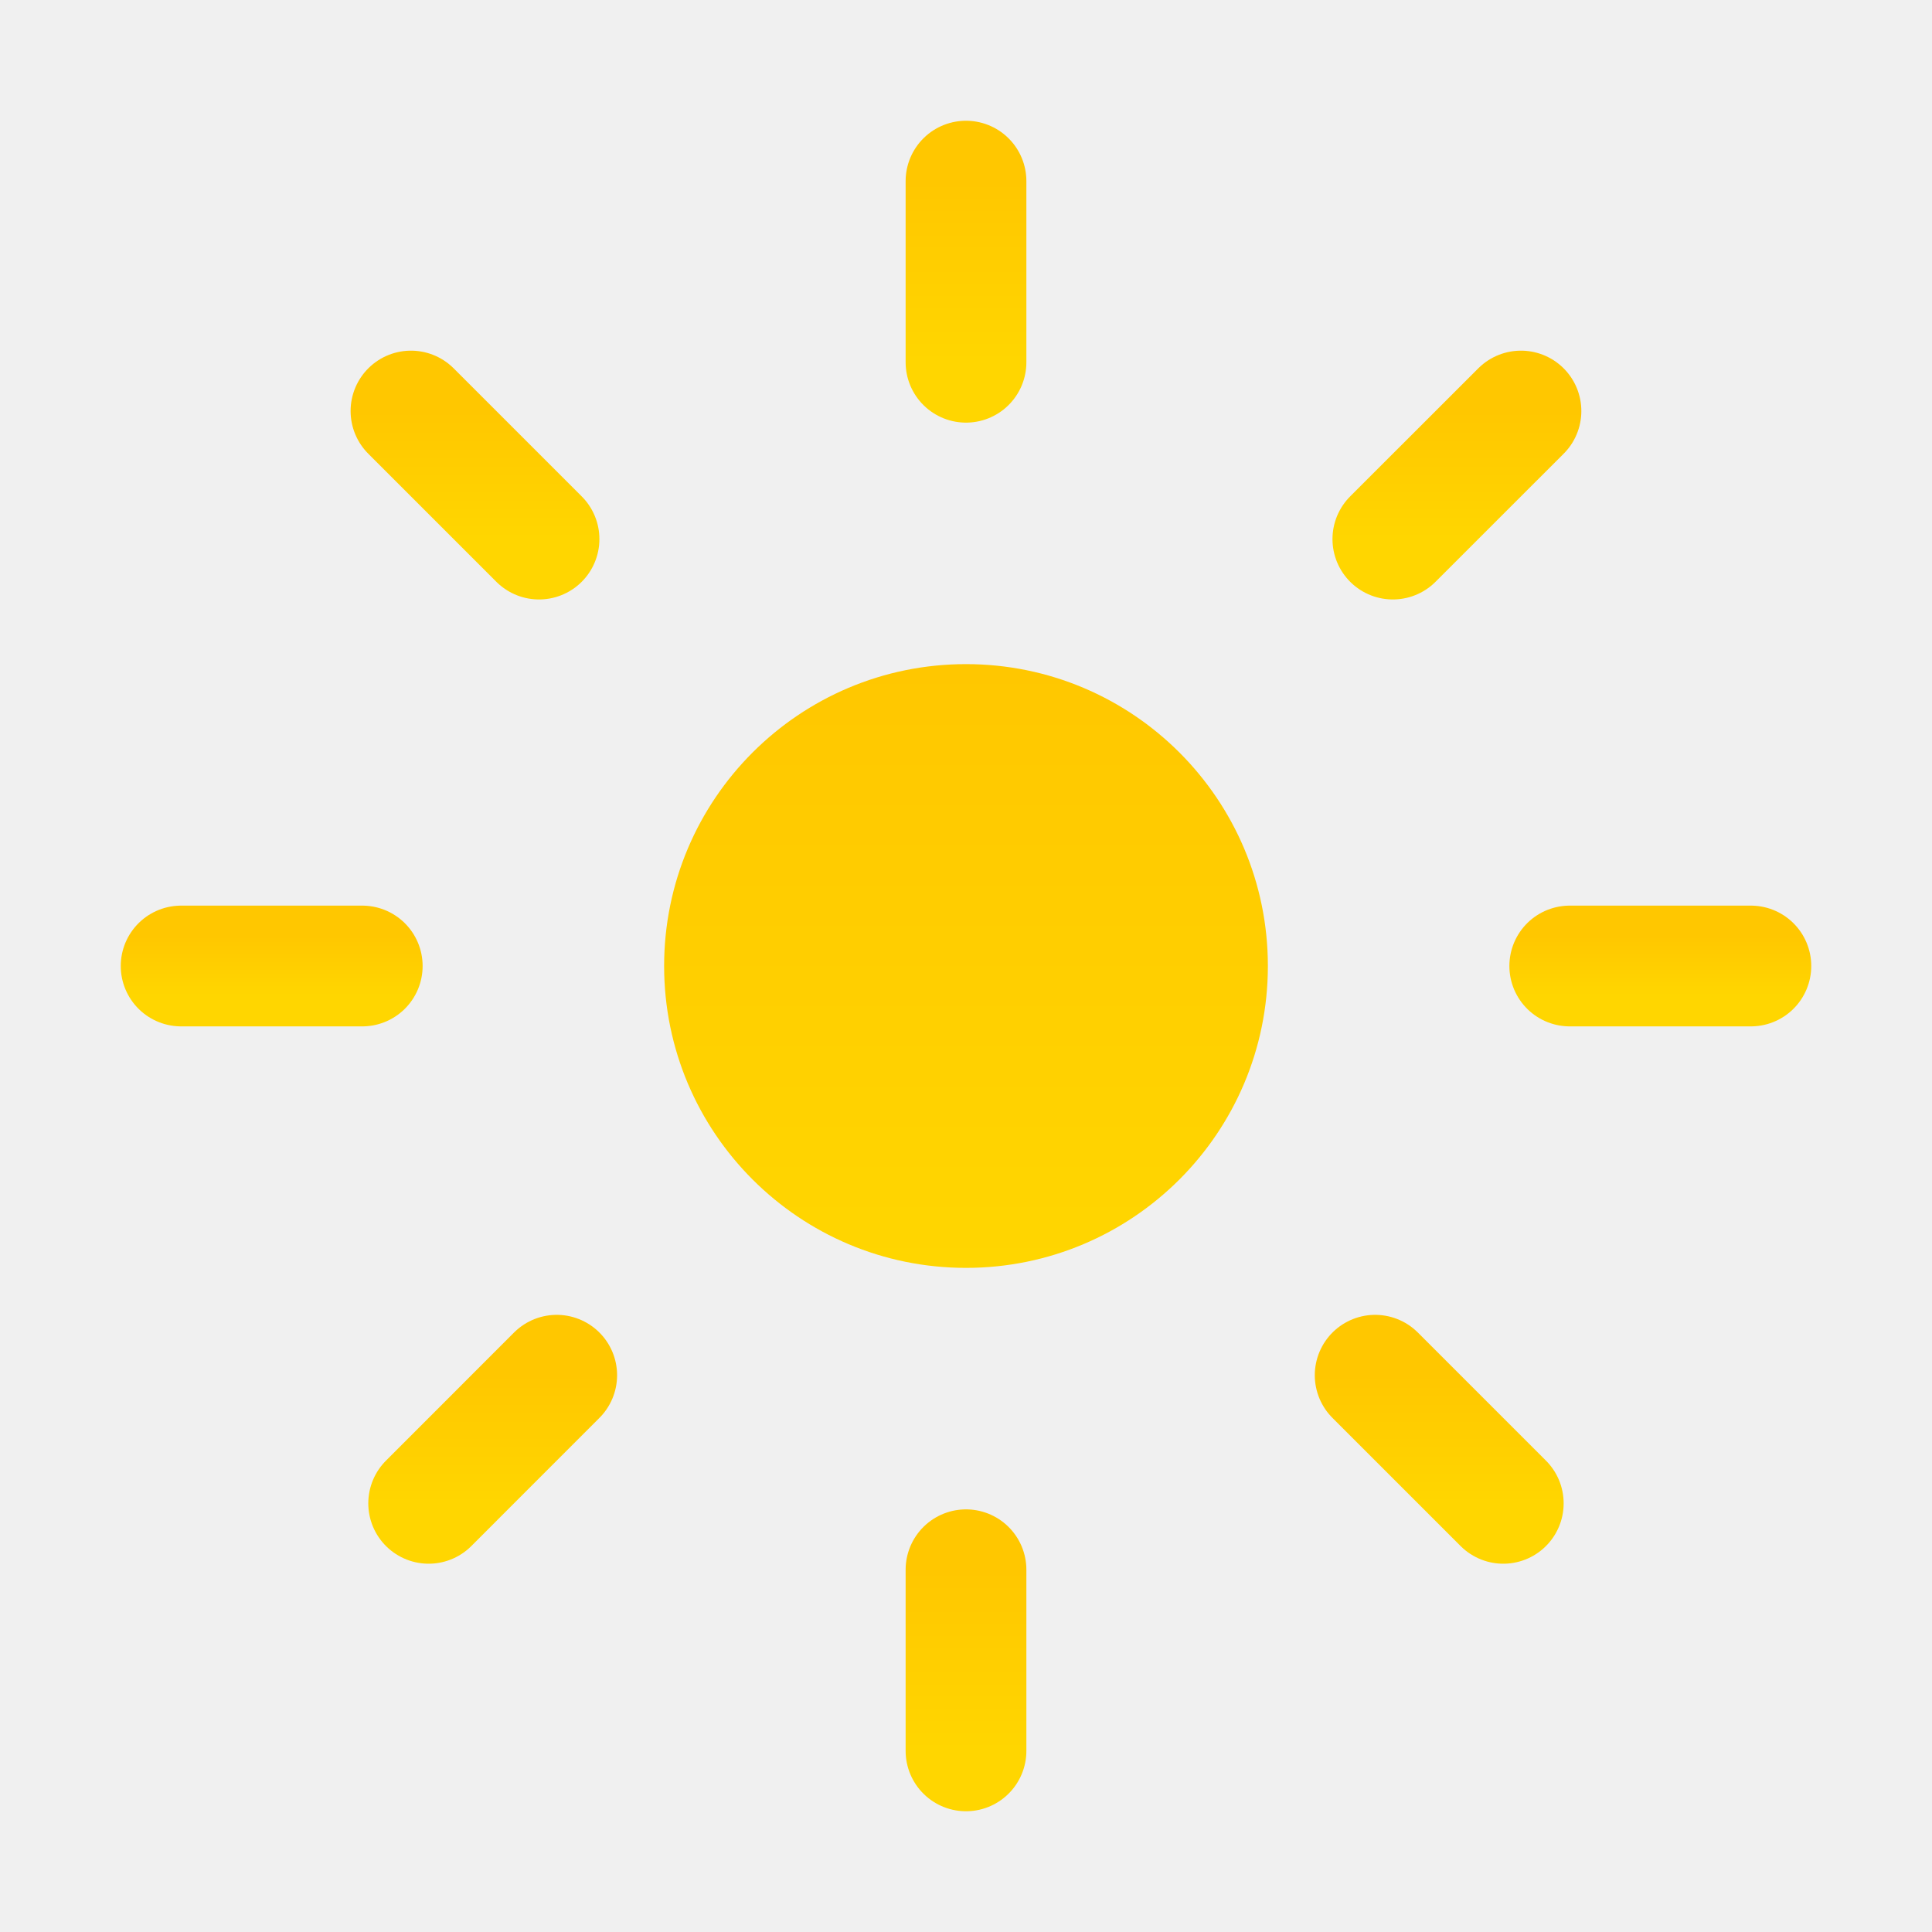
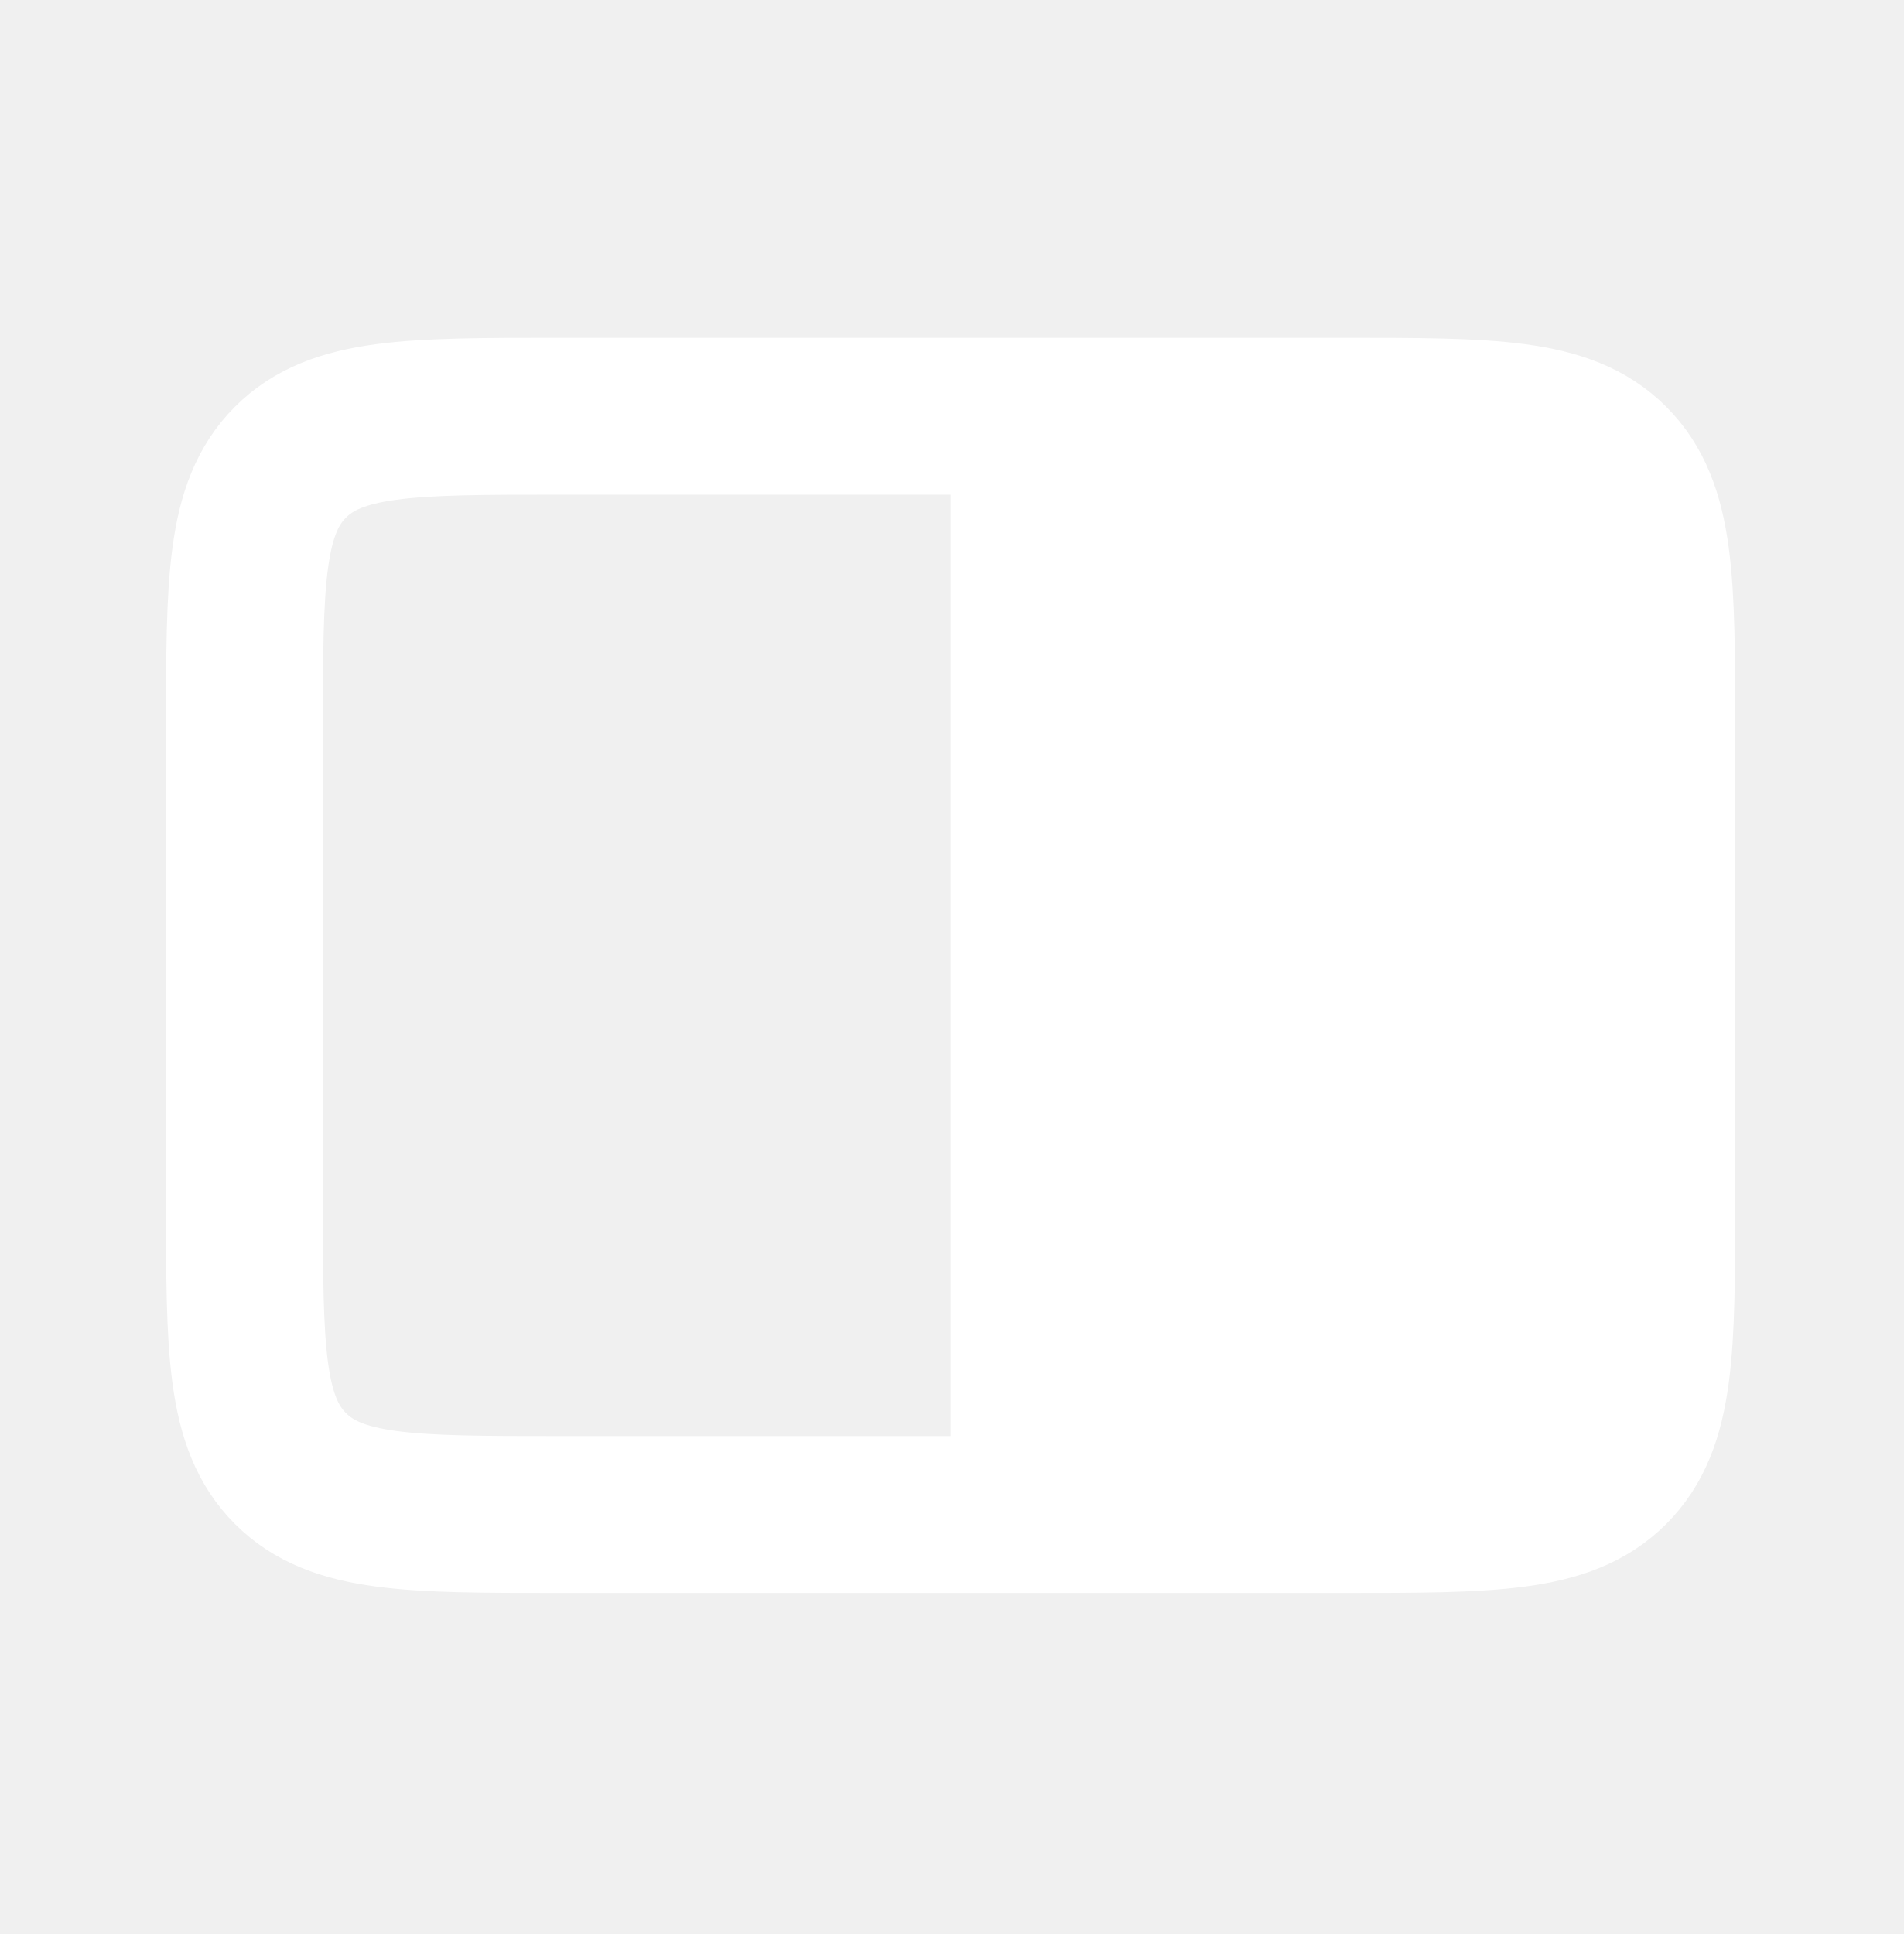
- <svg xmlns="http://www.w3.org/2000/svg" width="32" height="32" viewBox="0 0 32 32" fill="none">
-   <path d="M16 29V26" stroke="url(#paint0_linear_7_6403)" stroke-width="2" stroke-linecap="round" stroke-linejoin="round" />
-   <path d="M24.899 24.9L22.777 22.778" stroke="url(#paint1_linear_7_6403)" stroke-width="2" stroke-linecap="round" stroke-linejoin="round" />
-   <path d="M7.1 24.9L9.221 22.778" stroke="url(#paint2_linear_7_6403)" stroke-width="2" stroke-linecap="round" stroke-linejoin="round" />
-   <path d="M26 16H29" stroke="url(#paint3_linear_7_6403)" stroke-width="2" stroke-linecap="round" stroke-linejoin="round" />
-   <circle cx="16" cy="16" r="5" fill="url(#paint4_linear_7_6403)" />
-   <path d="M3 16H6" stroke="url(#paint5_linear_7_6403)" stroke-width="2" stroke-linecap="round" stroke-linejoin="round" />
-   <path d="M23.07 8.929L25.192 6.808" stroke="url(#paint6_linear_7_6403)" stroke-width="2" stroke-linecap="round" stroke-linejoin="round" />
-   <path d="M8.928 8.929L6.807 6.808" stroke="url(#paint7_linear_7_6403)" stroke-width="2" stroke-linecap="round" stroke-linejoin="round" />
-   <path d="M16 6V3" stroke="url(#paint8_linear_7_6403)" stroke-width="2" stroke-linecap="round" stroke-linejoin="round" />
+ <svg xmlns="http://www.w3.org/2000/svg" width="63" height="64" viewBox="0 0 63 64" fill="none">
+   <g clip-path="url(#clip0_35_15786)">
+     <path d="M54.818 39.734V24.158C54.818 19.263 54.818 16.816 53.297 15.295C51.776 13.774 49.328 13.774 44.43 13.774H18.477C13.58 13.774 11.131 13.774 9.611 15.295C8.09 16.816 8.09 19.263 8.09 24.158V39.734C8.09 44.629 8.09 47.077 9.611 48.597C11.131 50.118 13.579 50.118 18.474 50.118H44.434C49.329 50.118 51.776 50.118 53.297 48.597C54.818 47.077 54.818 44.629 54.818 39.734Z" stroke="white" stroke-width="5.192" />
+     <path d="M54.818 39.734V24.158C54.818 19.263 54.818 16.816 53.297 15.295C51.776 13.774 49.329 13.774 44.434 13.774H31.454V50.118H44.434C49.329 50.118 51.776 50.118 53.297 48.597C54.818 47.077 54.818 44.629 54.818 39.734Z" fill="white" />
+   </g>
  <defs>
-     <linearGradient id="paint0_linear_7_6403" x1="16" y1="26" x2="16" y2="29" gradientUnits="userSpaceOnUse">
-       <stop stop-color="#FFC700" />
-       <stop offset="1" stop-color="#FFD600" />
-     </linearGradient>
-     <linearGradient id="paint1_linear_7_6403" x1="23.838" y1="22.778" x2="23.838" y2="24.9" gradientUnits="userSpaceOnUse">
-       <stop stop-color="#FFC700" />
-       <stop offset="1" stop-color="#FFD600" />
-     </linearGradient>
-     <linearGradient id="paint2_linear_7_6403" x1="8.16" y1="22.778" x2="8.16" y2="24.9" gradientUnits="userSpaceOnUse">
-       <stop stop-color="#FFC700" />
-       <stop offset="1" stop-color="#FFD600" />
-     </linearGradient>
-     <linearGradient id="paint3_linear_7_6403" x1="27.5" y1="15.5" x2="27.5" y2="16.5" gradientUnits="userSpaceOnUse">
-       <stop stop-color="#FFC700" />
-       <stop offset="1" stop-color="#FFD600" />
-     </linearGradient>
-     <linearGradient id="paint4_linear_7_6403" x1="16" y1="11" x2="16" y2="21" gradientUnits="userSpaceOnUse">
-       <stop stop-color="#FFC700" />
-       <stop offset="1" stop-color="#FFD600" />
-     </linearGradient>
-     <linearGradient id="paint5_linear_7_6403" x1="4.5" y1="15.5" x2="4.5" y2="16.5" gradientUnits="userSpaceOnUse">
-       <stop stop-color="#FFC700" />
-       <stop offset="1" stop-color="#FFD600" />
-     </linearGradient>
-     <linearGradient id="paint6_linear_7_6403" x1="24.131" y1="6.808" x2="24.131" y2="8.929" gradientUnits="userSpaceOnUse">
-       <stop stop-color="#FFC700" />
-       <stop offset="1" stop-color="#FFD600" />
-     </linearGradient>
-     <linearGradient id="paint7_linear_7_6403" x1="7.867" y1="6.808" x2="7.867" y2="8.929" gradientUnits="userSpaceOnUse">
-       <stop stop-color="#FFC700" />
-       <stop offset="1" stop-color="#FFD600" />
-     </linearGradient>
-     <linearGradient id="paint8_linear_7_6403" x1="16" y1="3" x2="16" y2="6" gradientUnits="userSpaceOnUse">
-       <stop stop-color="#FFC700" />
-       <stop offset="1" stop-color="#FFD600" />
-     </linearGradient>
+     <clipPath id="clip0_35_15786">
+       <rect width="62.304" height="62.304" fill="white" transform="translate(0.454102 0.946289)" />
+     </clipPath>
  </defs>
</svg>
